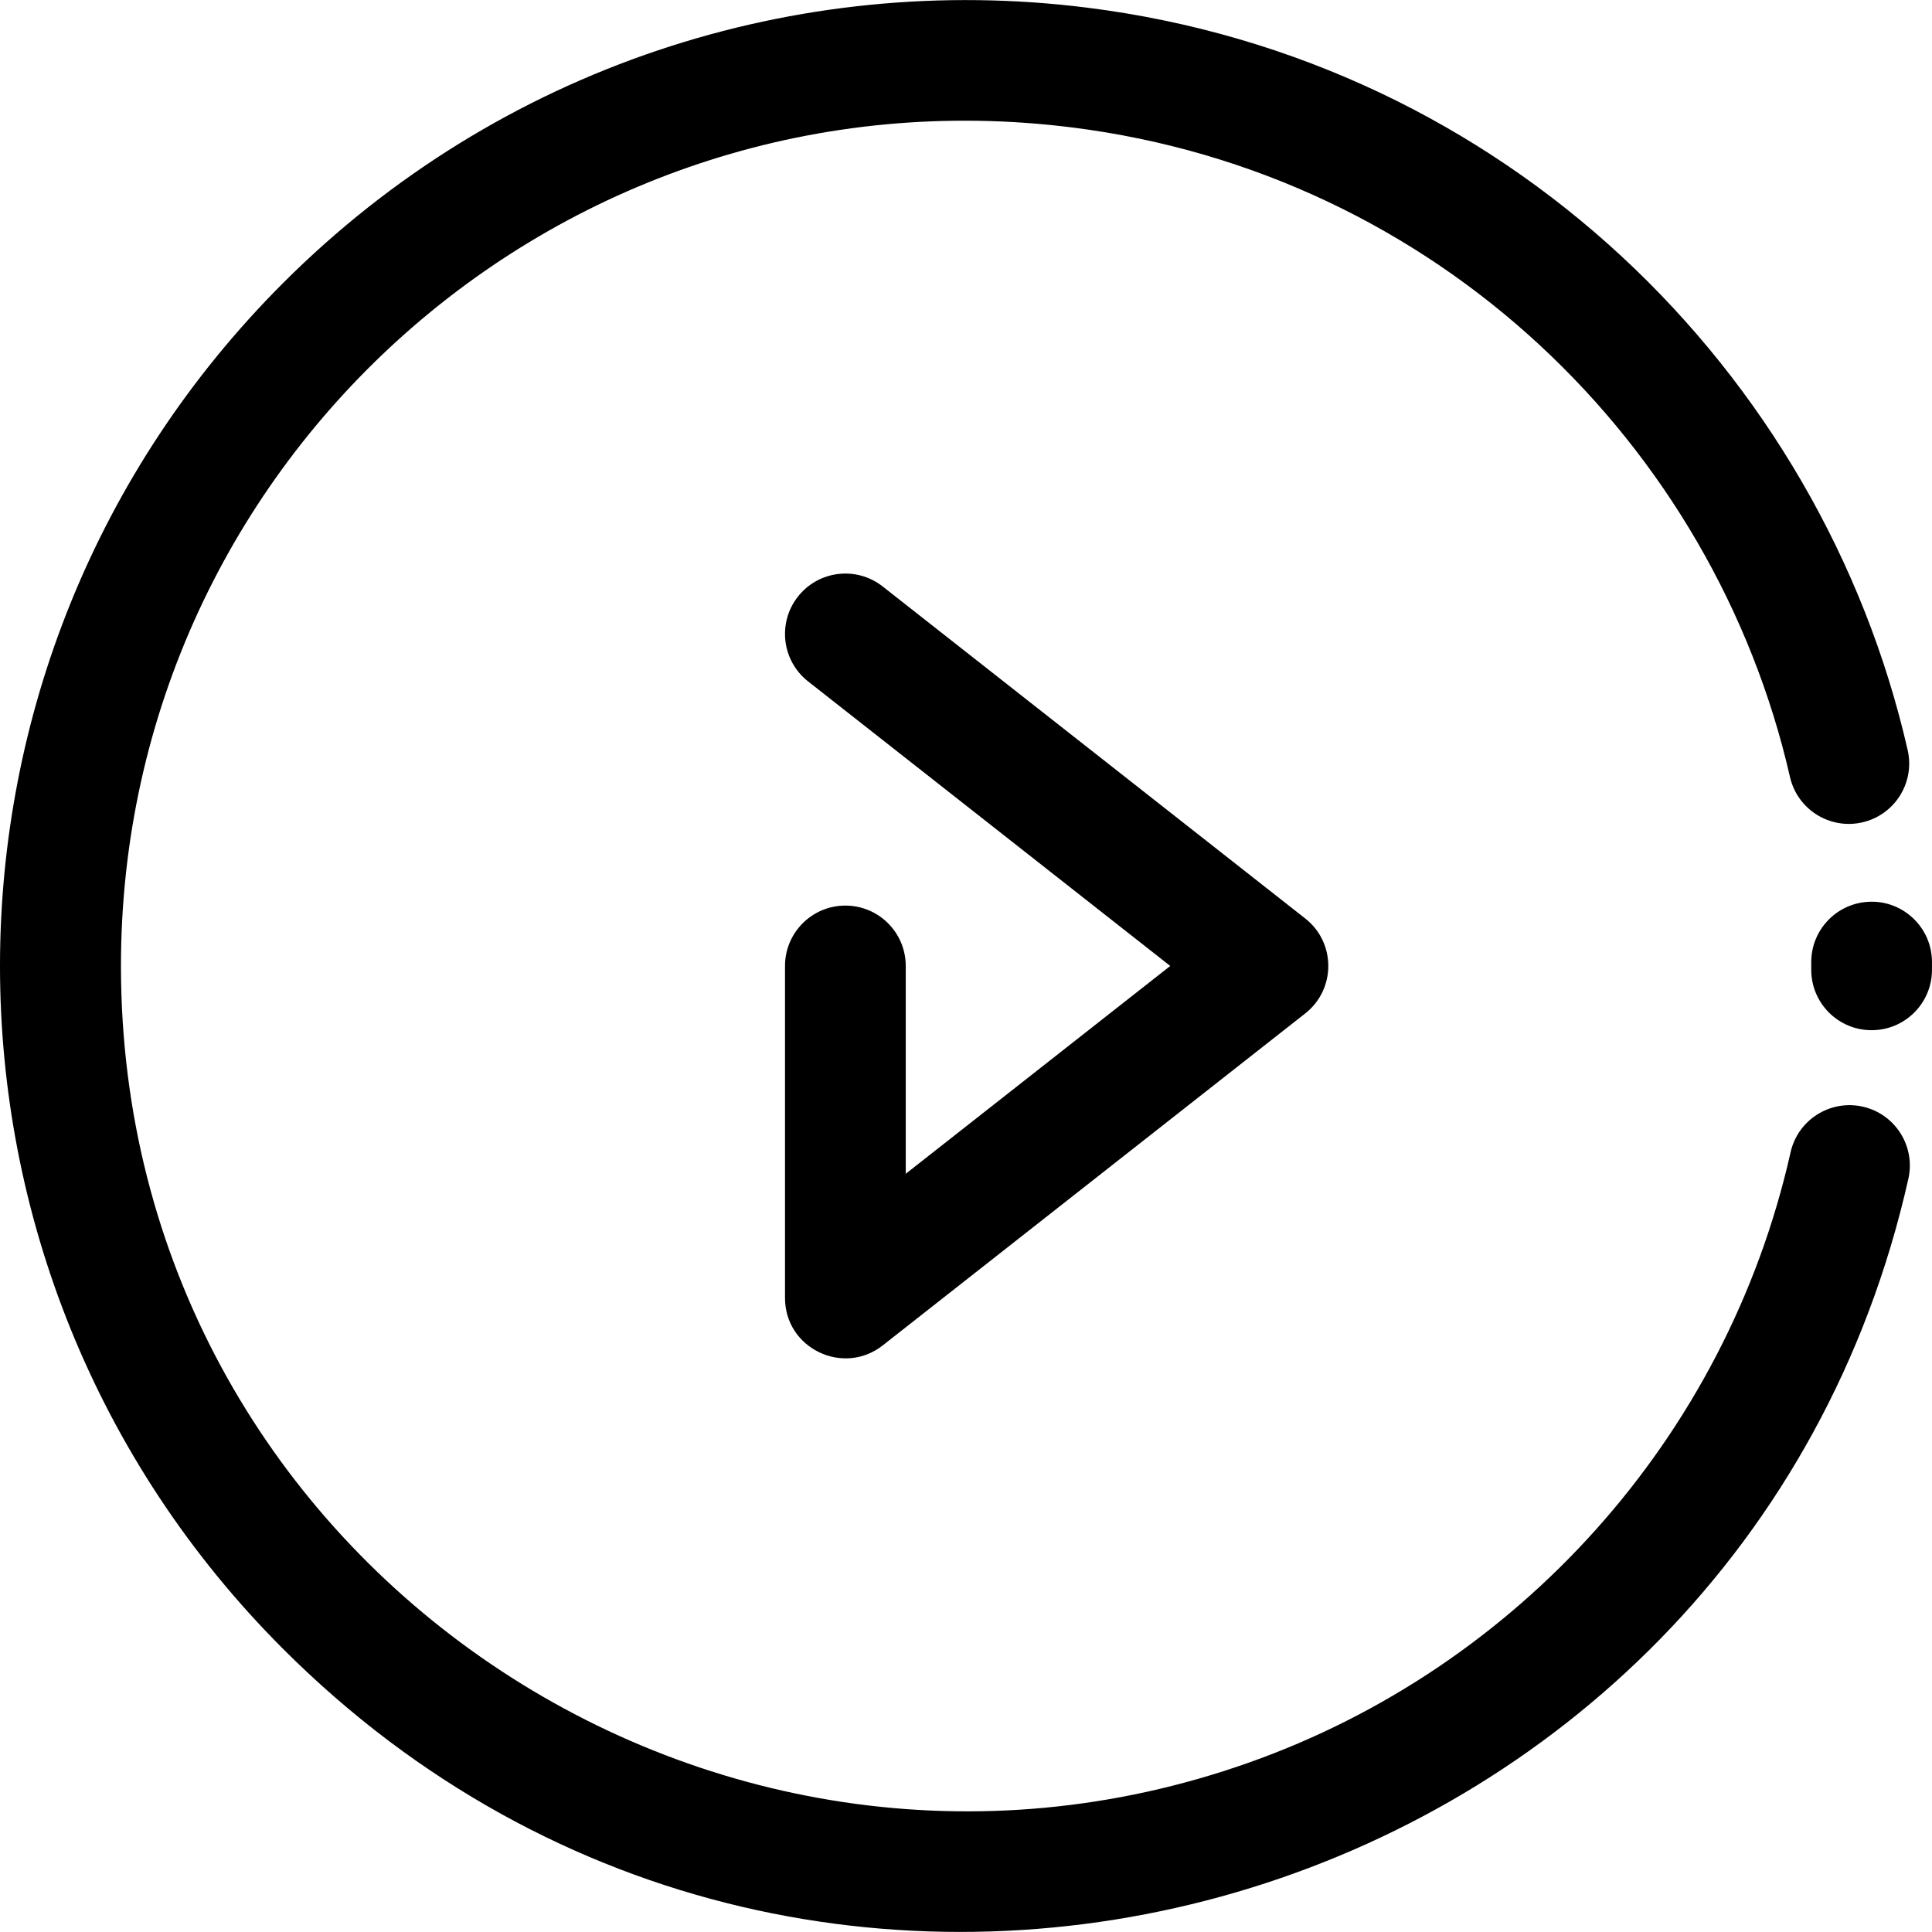
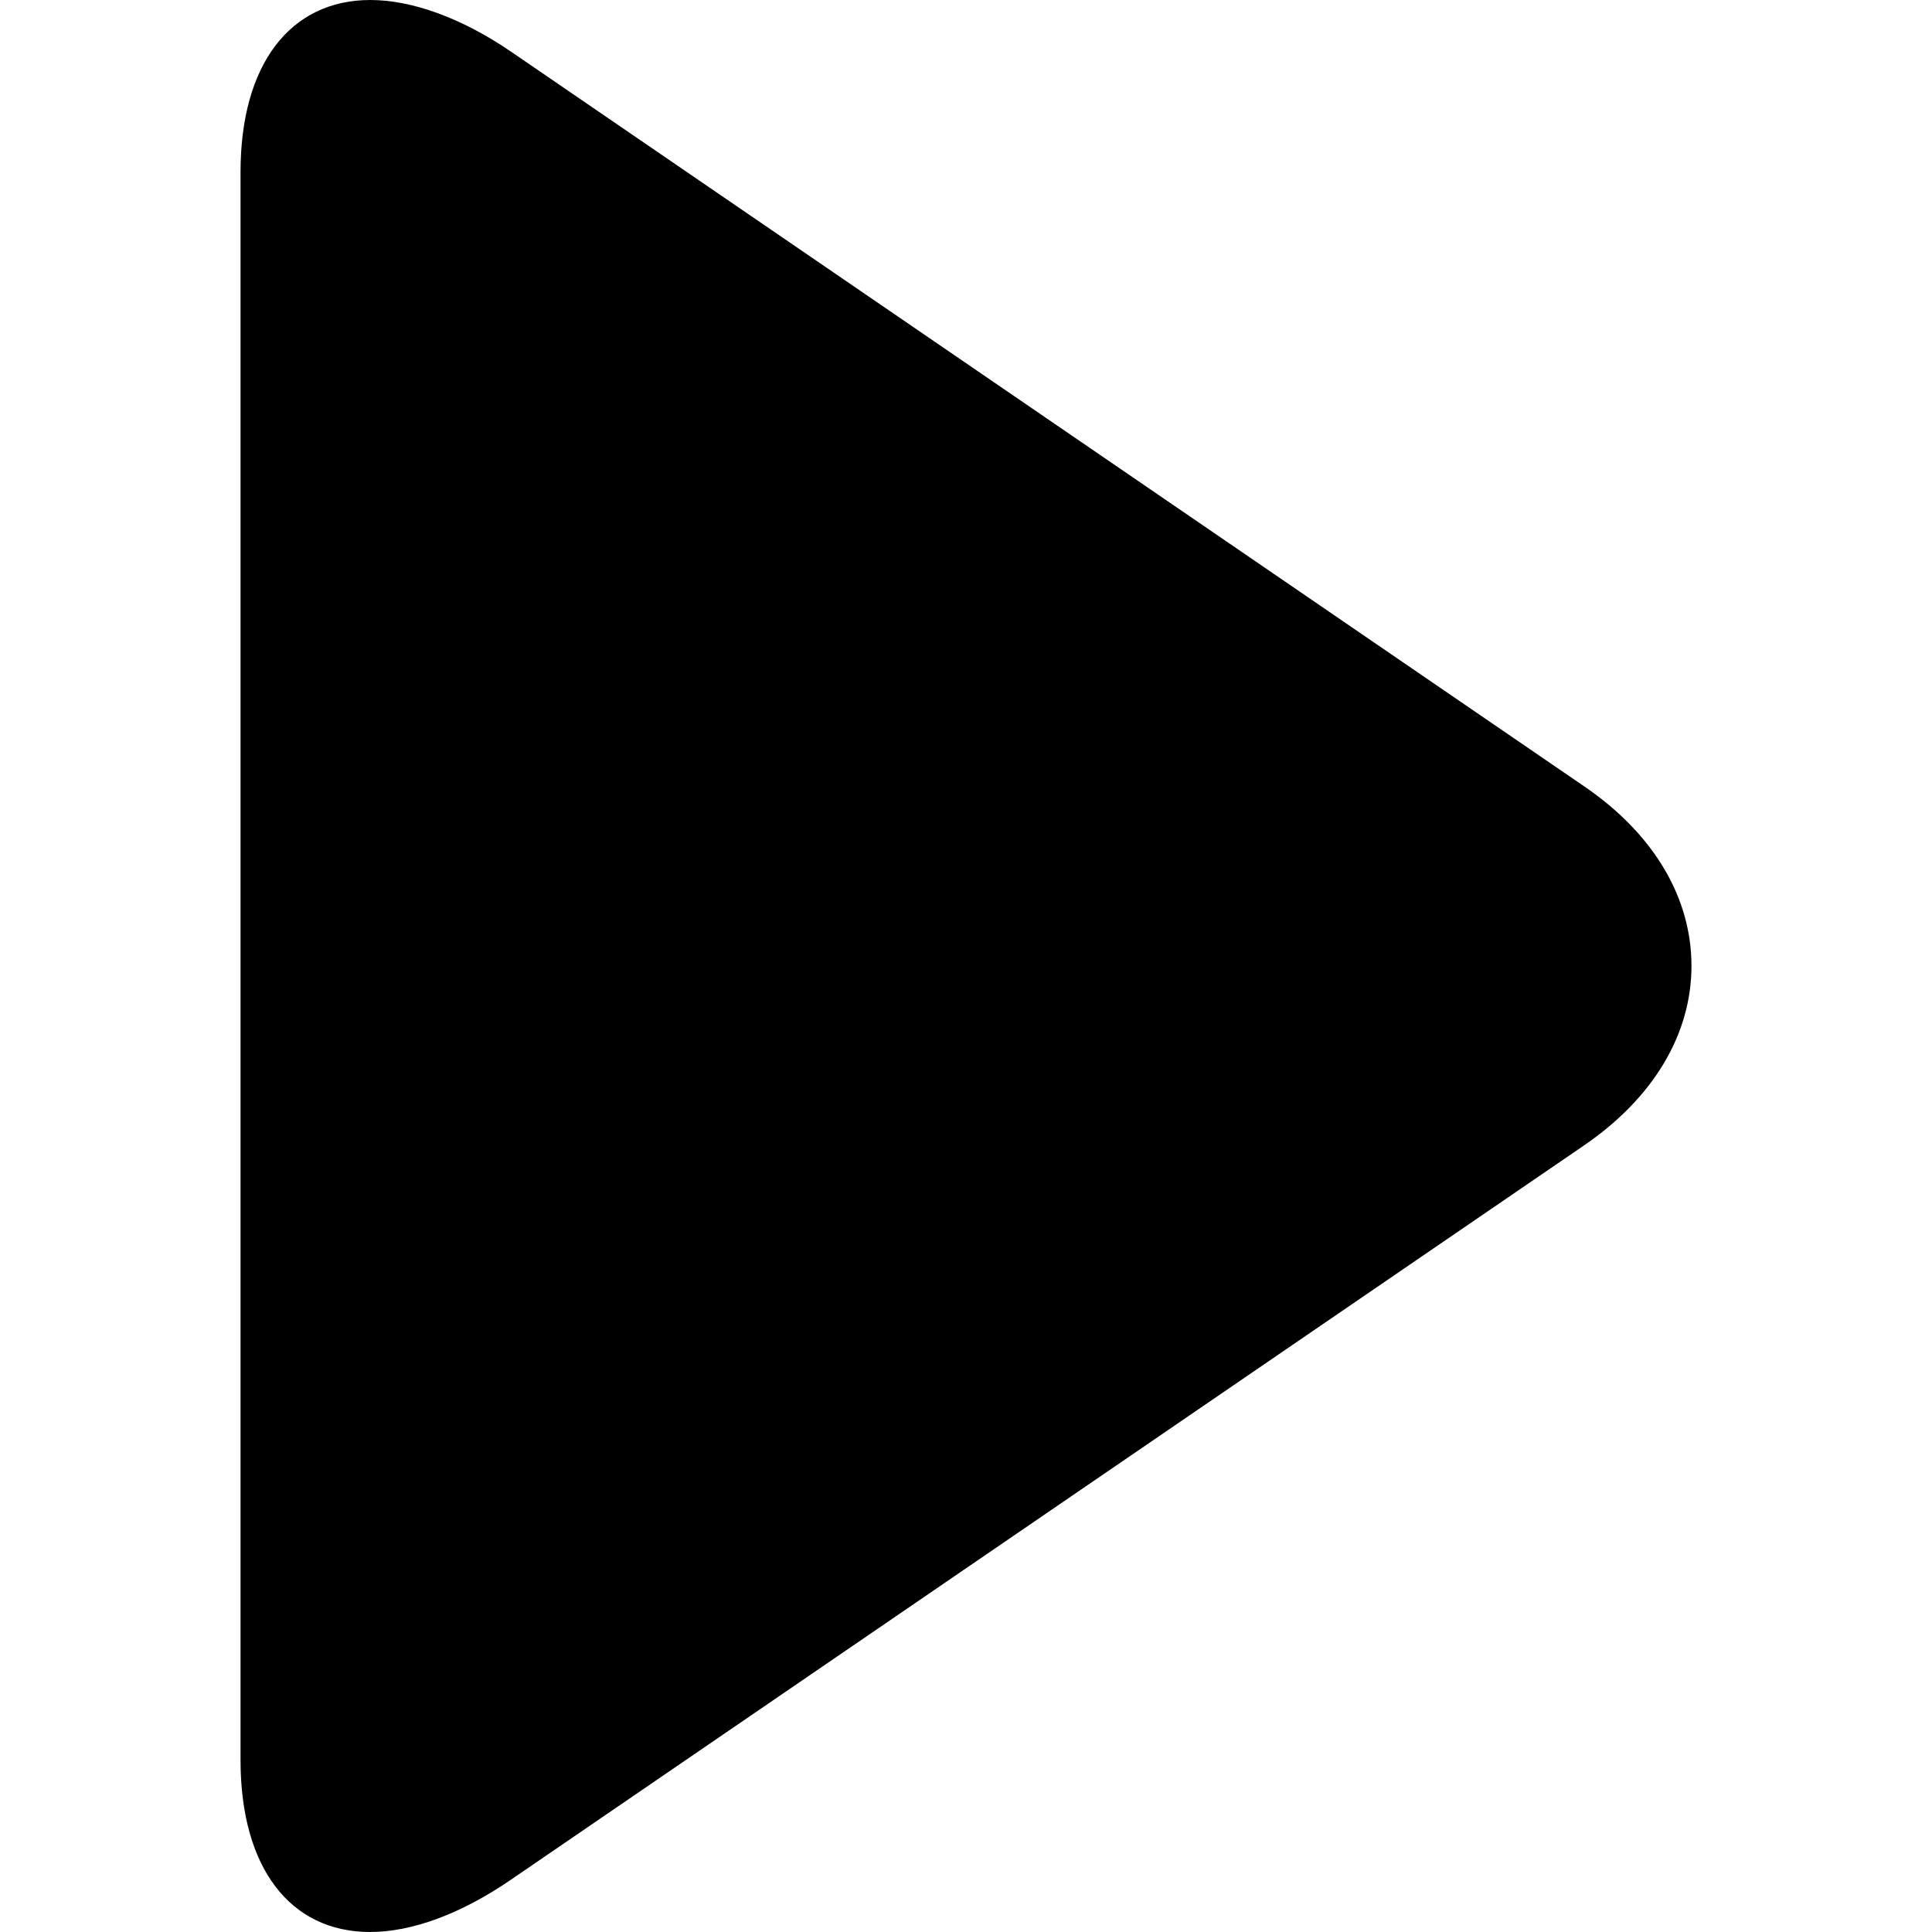
- <svg xmlns="http://www.w3.org/2000/svg" id="Layer_1" enable-background="new 0 0 512.063 512.063" height="512" viewBox="0 0 512.063 512.063" width="512">
+ <svg xmlns="http://www.w3.org/2000/svg" version="1.1" id="Layer_1" x="0px" y="0px" viewBox="0 0 494.148 494.148" style="enable-background:new 0 0 494.148 494.148;" xml:space="preserve">
  <g>
-     <path d="m208.061 344.02v-88c0-8.837 7.164-16 16-16s16 7.163 16 16v55.081l70.103-55.08-95.988-75.42c-6.948-5.46-8.155-15.518-2.696-22.466 5.459-6.949 15.519-8.155 22.466-2.696l112 88.001c8.155 6.407 8.141 18.766 0 25.162l-112 87.999c-10.408 8.175-25.885.815-25.885-12.581z" />
+     <g>
+       <path d="M405.284,201.188L130.804,13.28C118.128,4.596,105.356,0,94.74,0C74.216,0,61.52,16.472,61.52,44.044v406.124    c0,27.54,12.68,43.98,33.156,43.98c10.632,0,23.2-4.6,35.904-13.308l274.608-187.904c17.66-12.104,27.44-28.392,27.44-45.884    C432.632,229.572,422.964,213.288,405.284,201.188z" />
+     </g>
  </g>
  <g>
-     <path d="m496.061 273.046c-8.945 0-16.097-7.305-16.002-16.171.006-.572.006-1.138 0-1.709-.094-8.836 6.992-16.075 15.828-16.17 8.638-.146 16.074 6.853 16.17 15.828.009.8.009 1.592 0 2.393-.094 8.778-7.239 15.829-15.996 15.829z" />
-   </g>
+ </g>
  <g>
-     <path d="m75.039 437.04c-100.045-100.044-100.06-261.979 0-362.038 57.477-57.479 136.37-82.594 213.02-72.982 110.897 13.896 194.632 96.384 217.557 196.787 1.967 8.615-3.422 17.193-12.037 19.16-8.614 1.966-17.193-3.422-19.16-12.037-20.095-88.01-93.538-160.029-190.34-172.158-134.31-16.836-252.021 87.717-252.021 222.25 0 156.286 155.097 262.071 298.904 211.162 70.981-25.102 126.494-85.653 143.618-161.778 1.94-8.621 10.502-14.033 19.121-12.099 8.621 1.939 14.038 10.5 12.099 19.122-43.901 195.166-287.752 267.621-430.761 124.611z" />
-   </g>
+ </g>
+   <g>
+ </g>
+   <g>
+ </g>
+   <g>
+ </g>
+   <g>
+ </g>
+   <g>
+ </g>
+   <g>
+ </g>
+   <g>
+ </g>
+   <g>
+ </g>
+   <g>
+ </g>
+   <g>
+ </g>
+   <g>
+ </g>
+   <g>
+ </g>
+   <g>
+ </g>
</svg>
